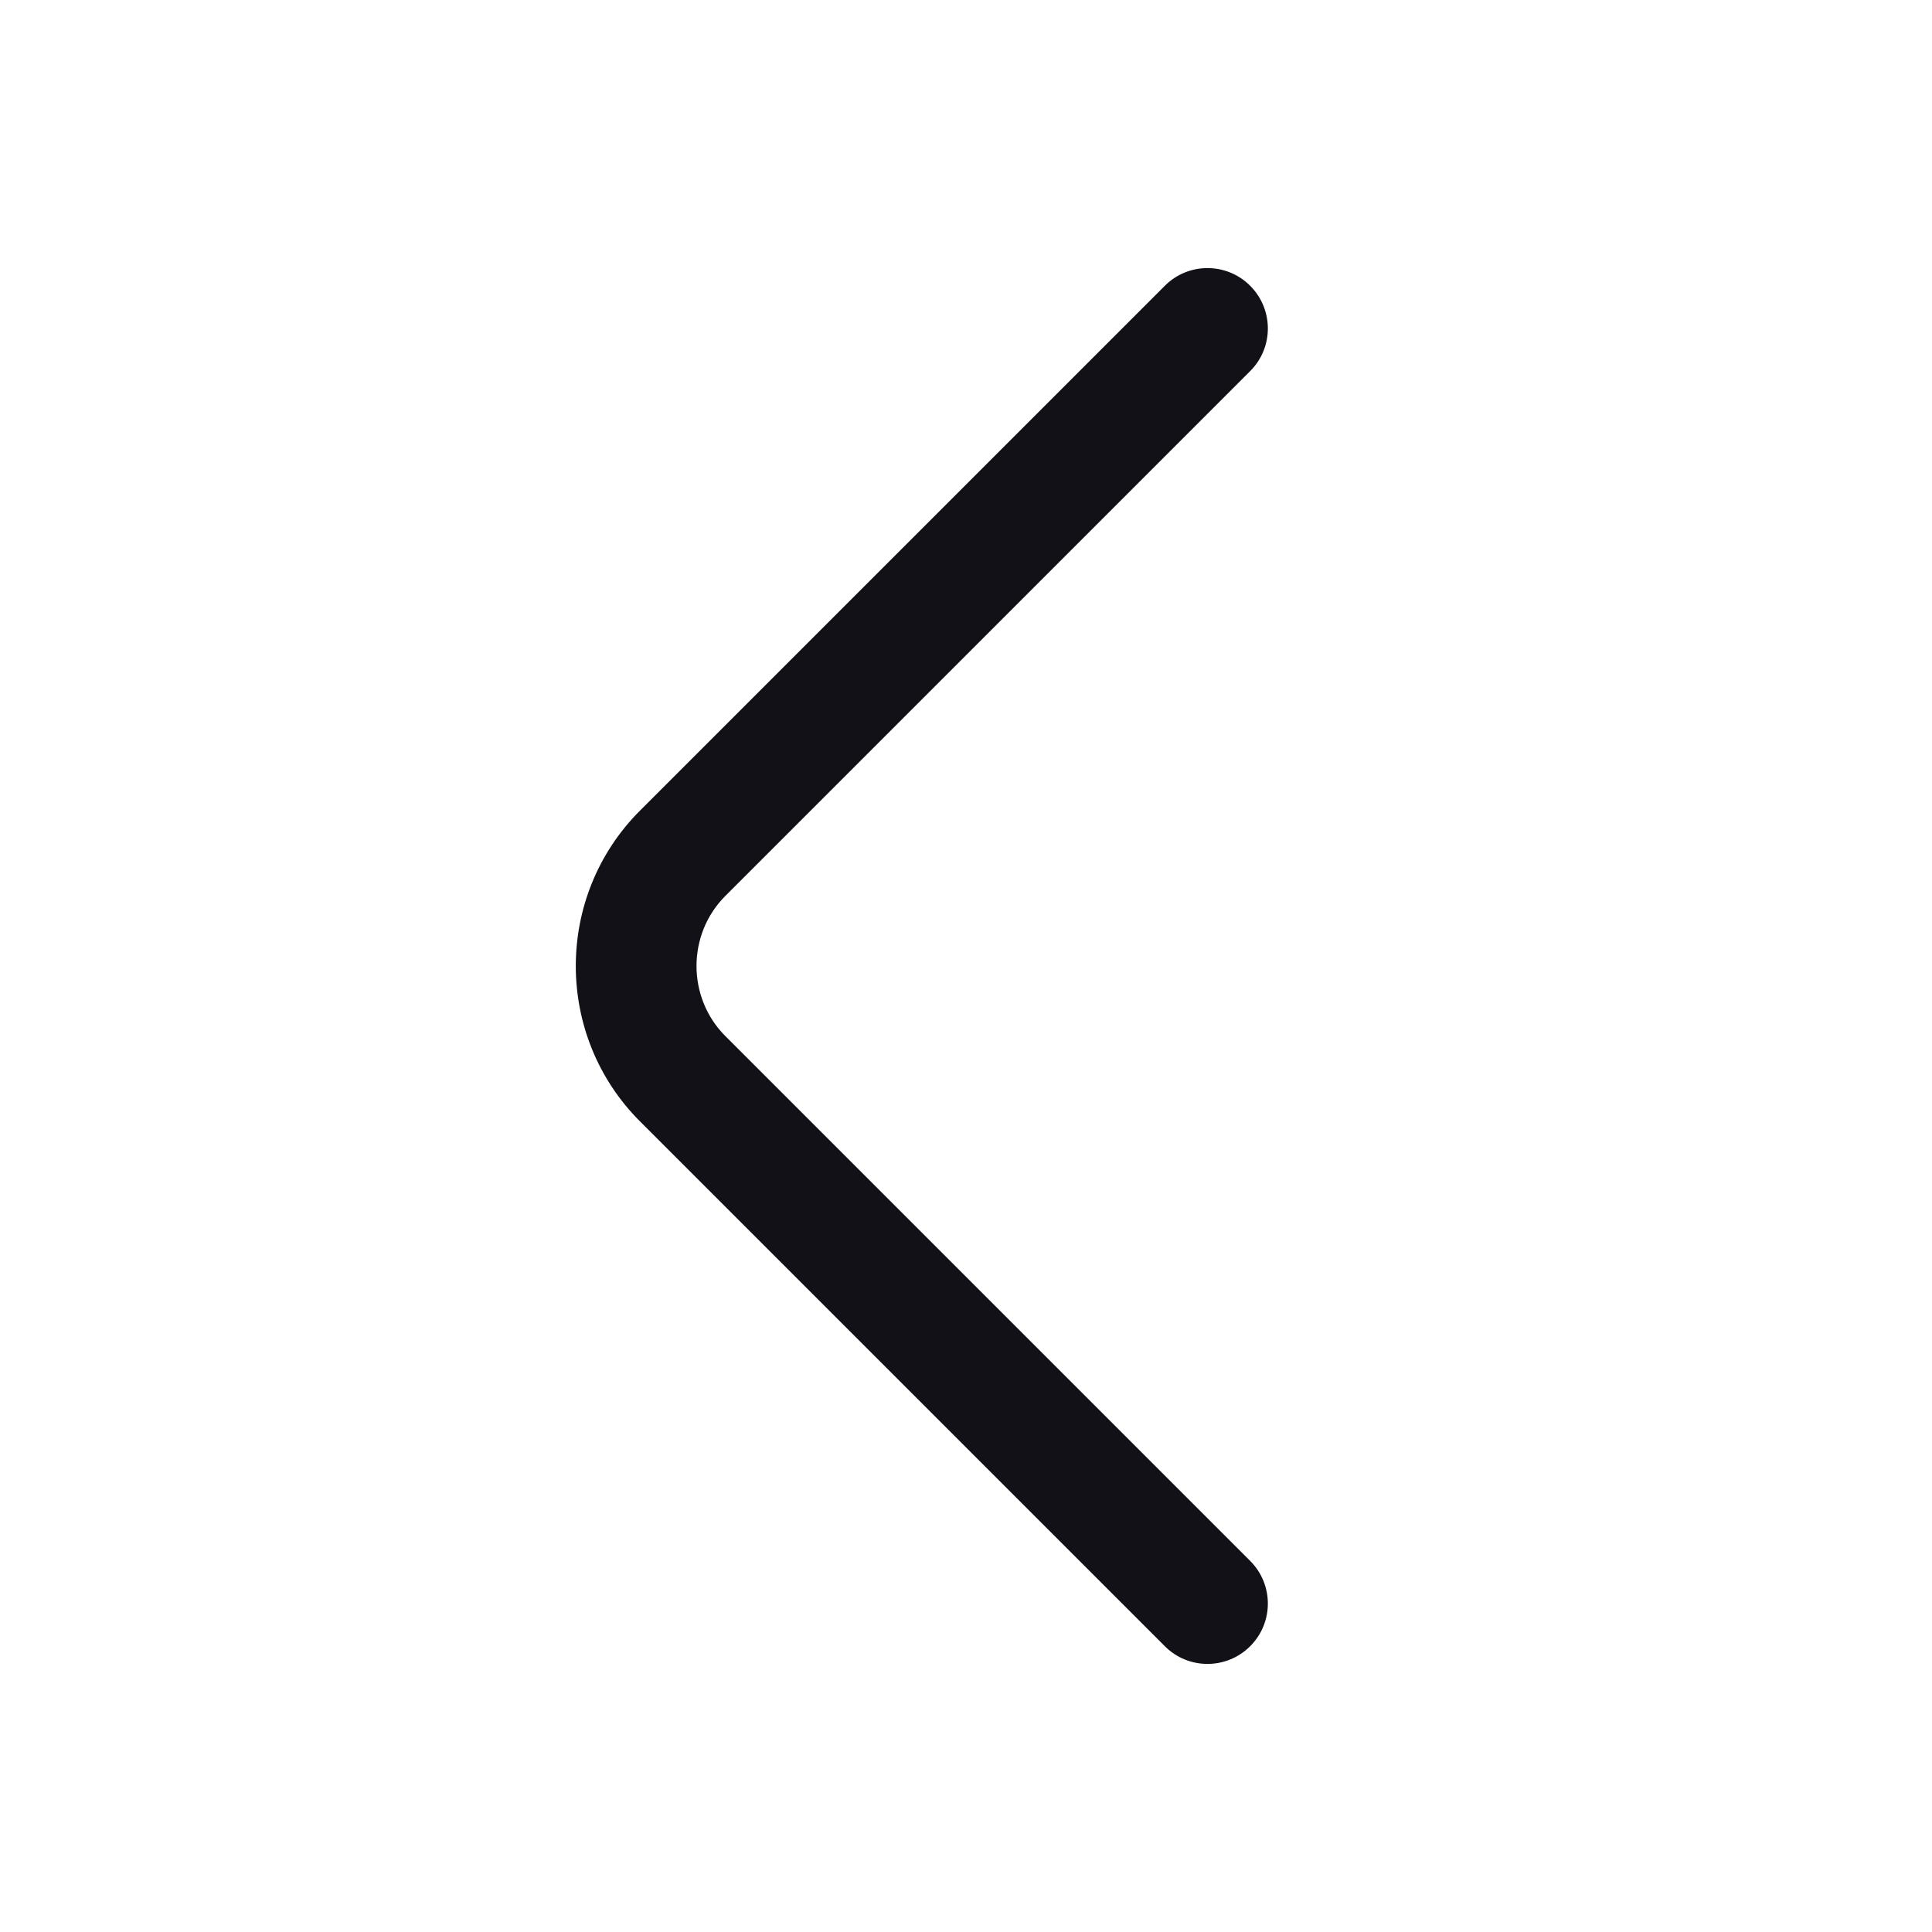
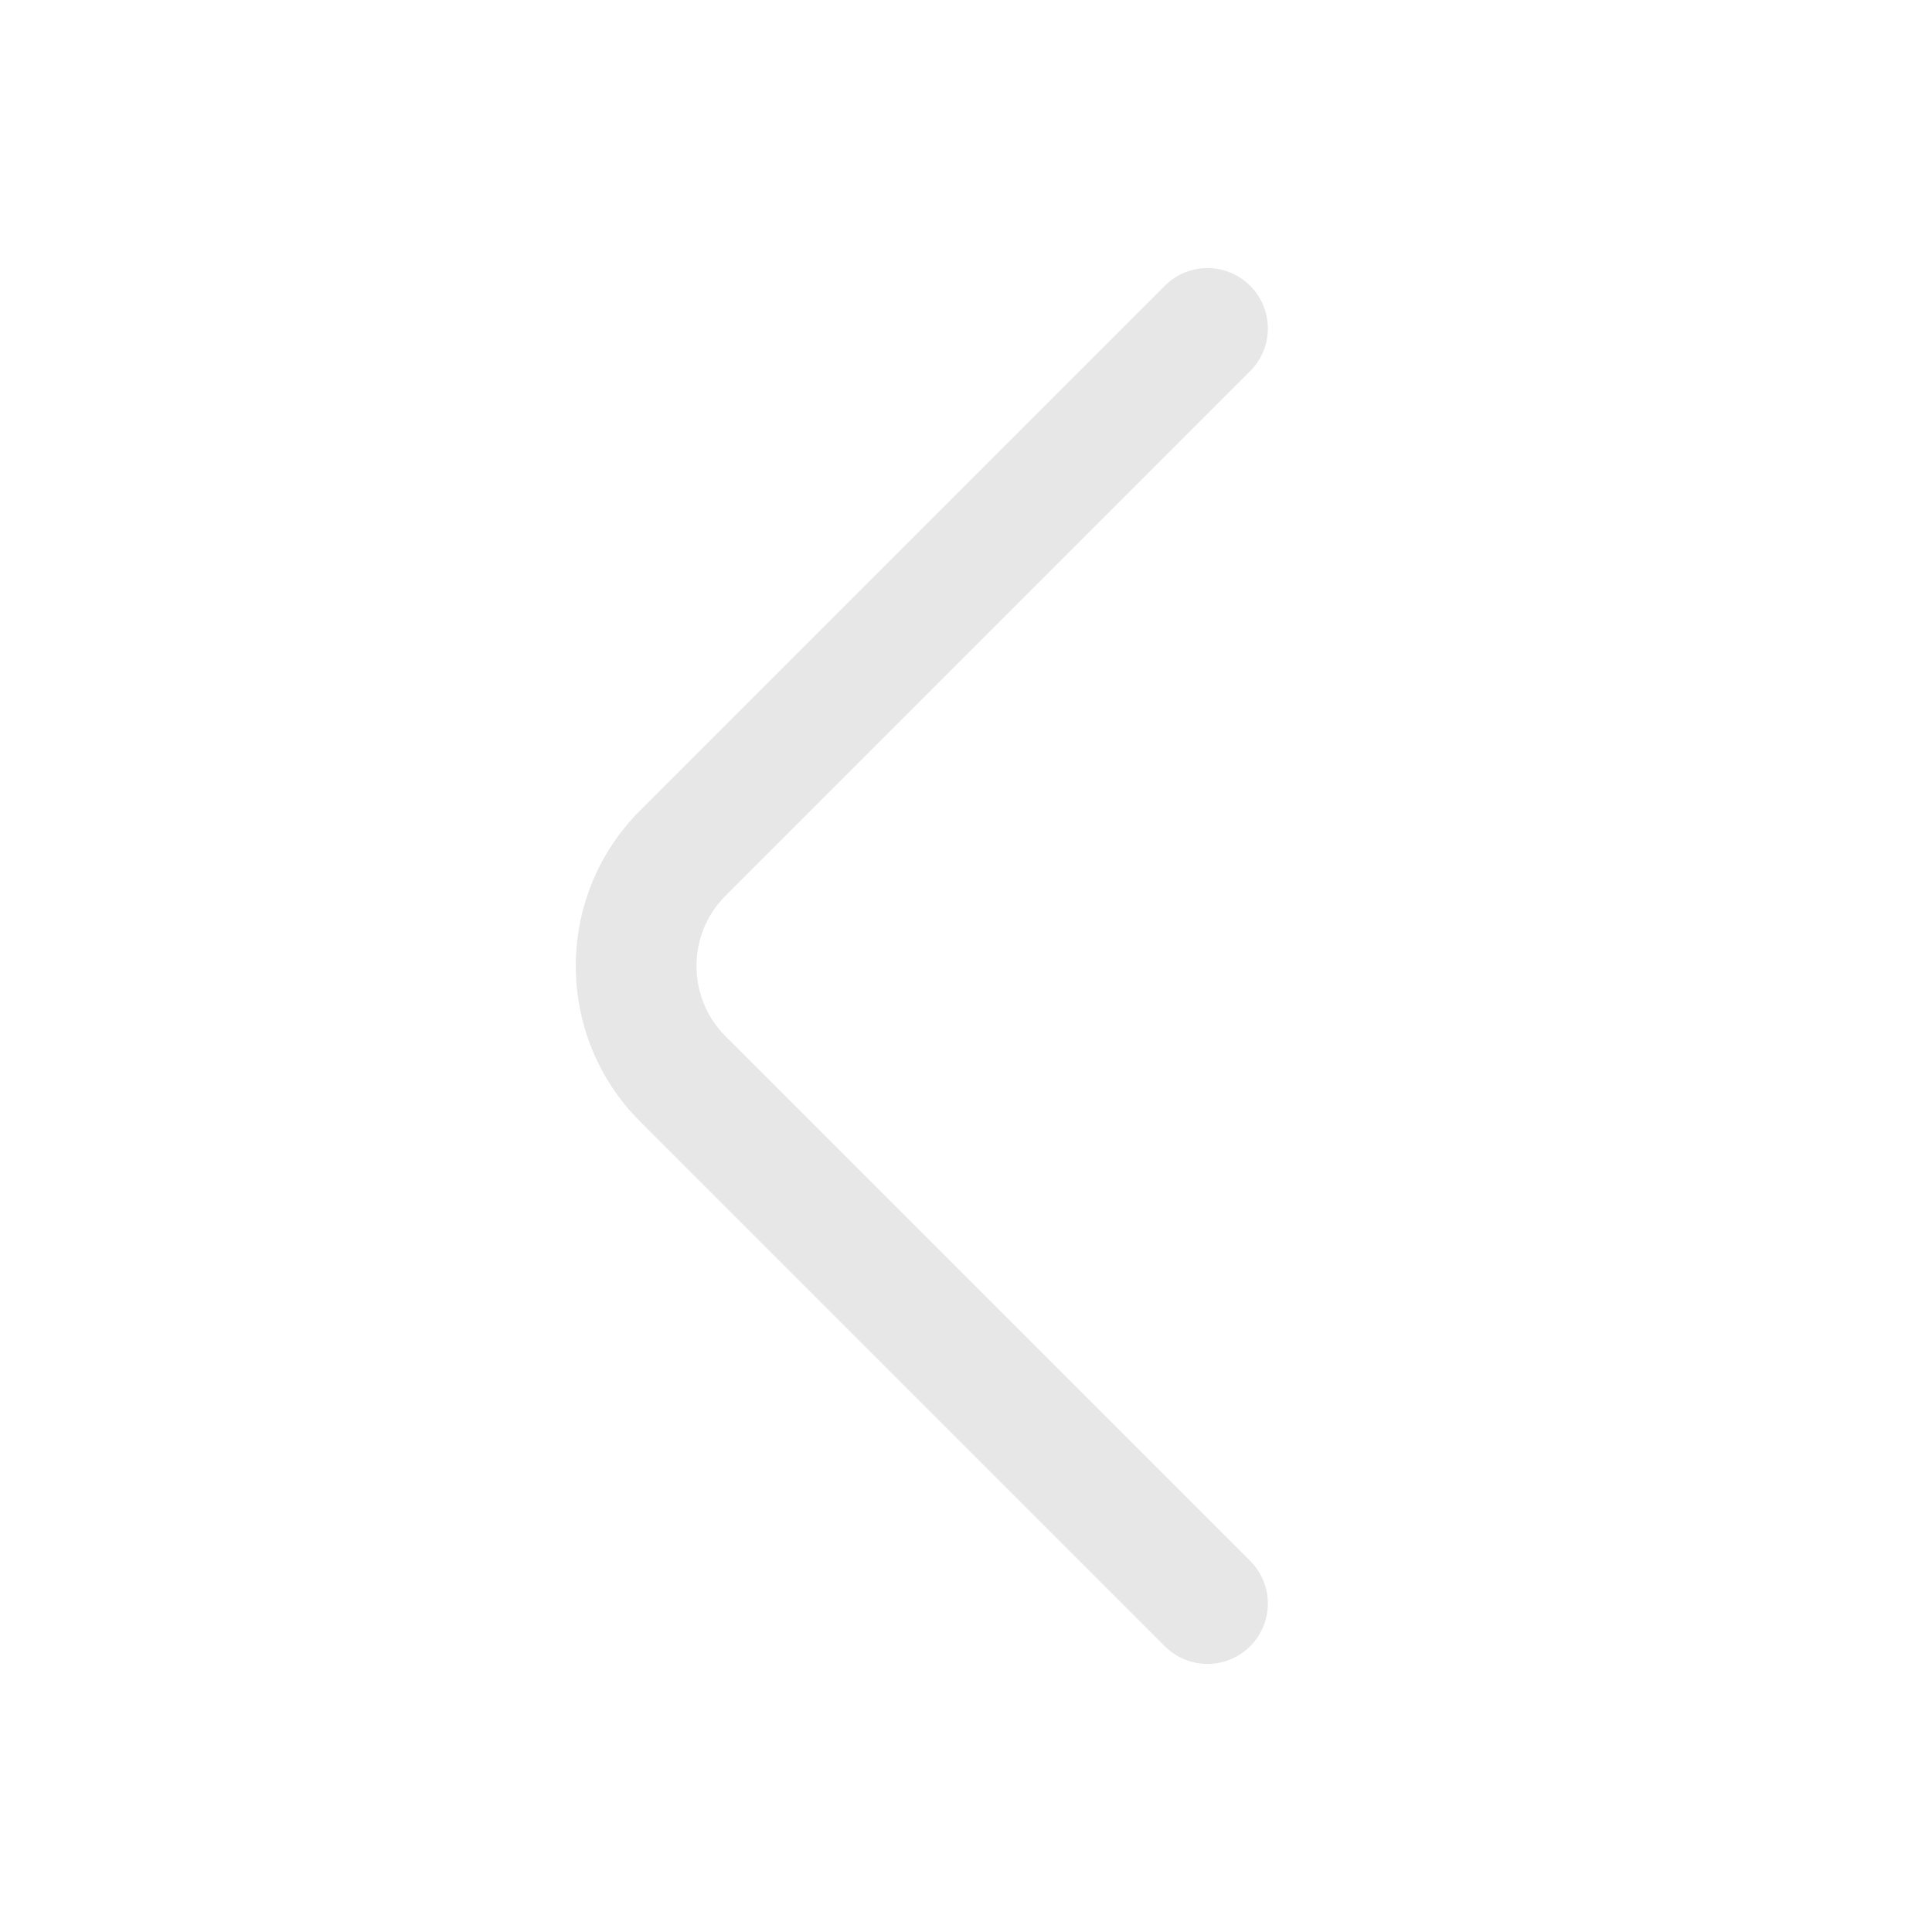
<svg xmlns="http://www.w3.org/2000/svg" width="24" height="24" viewBox="0 0 24 24" fill="none">
-   <path fill-rule="evenodd" clip-rule="evenodd" d="M15.53 3.55C15.823 3.843 15.823 4.318 15.53 4.61L9.01 11.13C8.533 11.607 8.533 12.393 9.01 12.87L15.53 19.39C15.823 19.683 15.823 20.157 15.53 20.45C15.237 20.743 14.762 20.743 14.47 20.45L7.95 13.93C6.887 12.867 6.887 11.133 7.95 10.07L14.47 3.55C14.762 3.257 15.237 3.257 15.53 3.55Z" fill="#131118" />
+   <path fill-rule="evenodd" clip-rule="evenodd" d="M15.53 3.55C15.823 3.843 15.823 4.318 15.53 4.61L9.01 11.13C8.533 11.607 8.533 12.393 9.01 12.87L15.53 19.39C15.823 19.683 15.823 20.157 15.53 20.45C15.237 20.743 14.762 20.743 14.47 20.45L7.95 13.93C6.887 12.867 6.887 11.133 7.95 10.07L14.47 3.55C14.762 3.257 15.237 3.257 15.53 3.55Z" fill="#e7e7e7" />
</svg>
